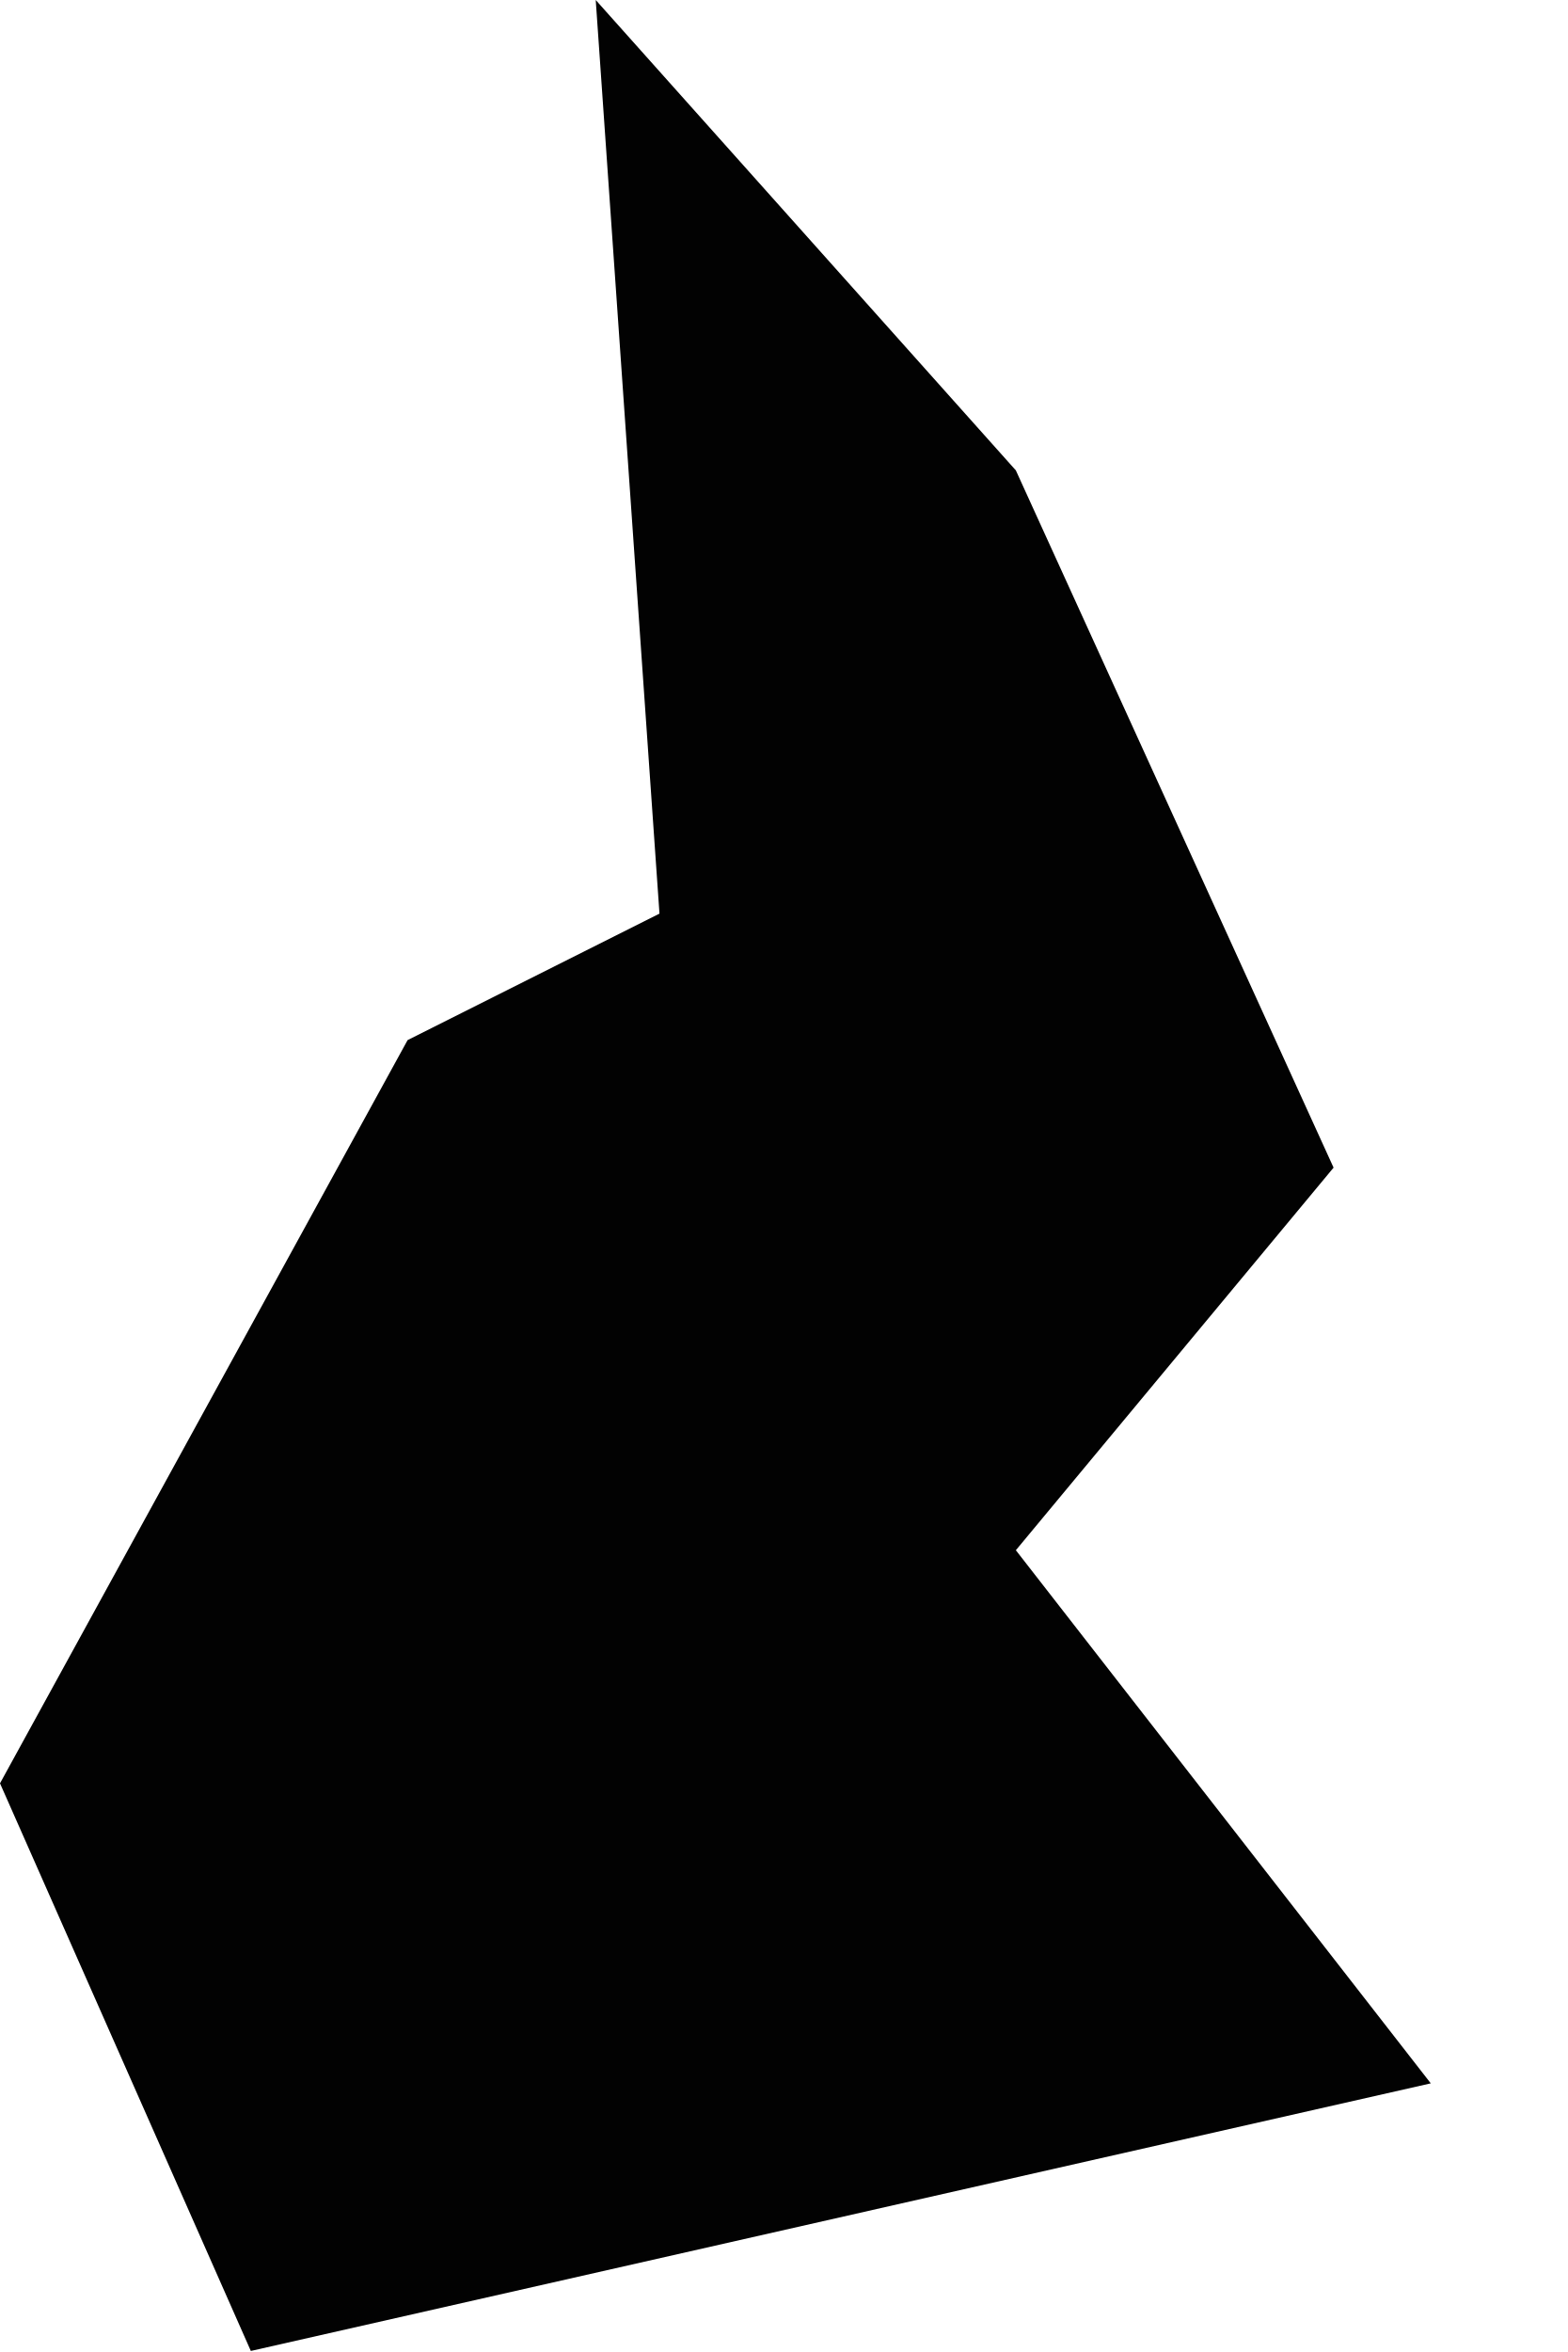
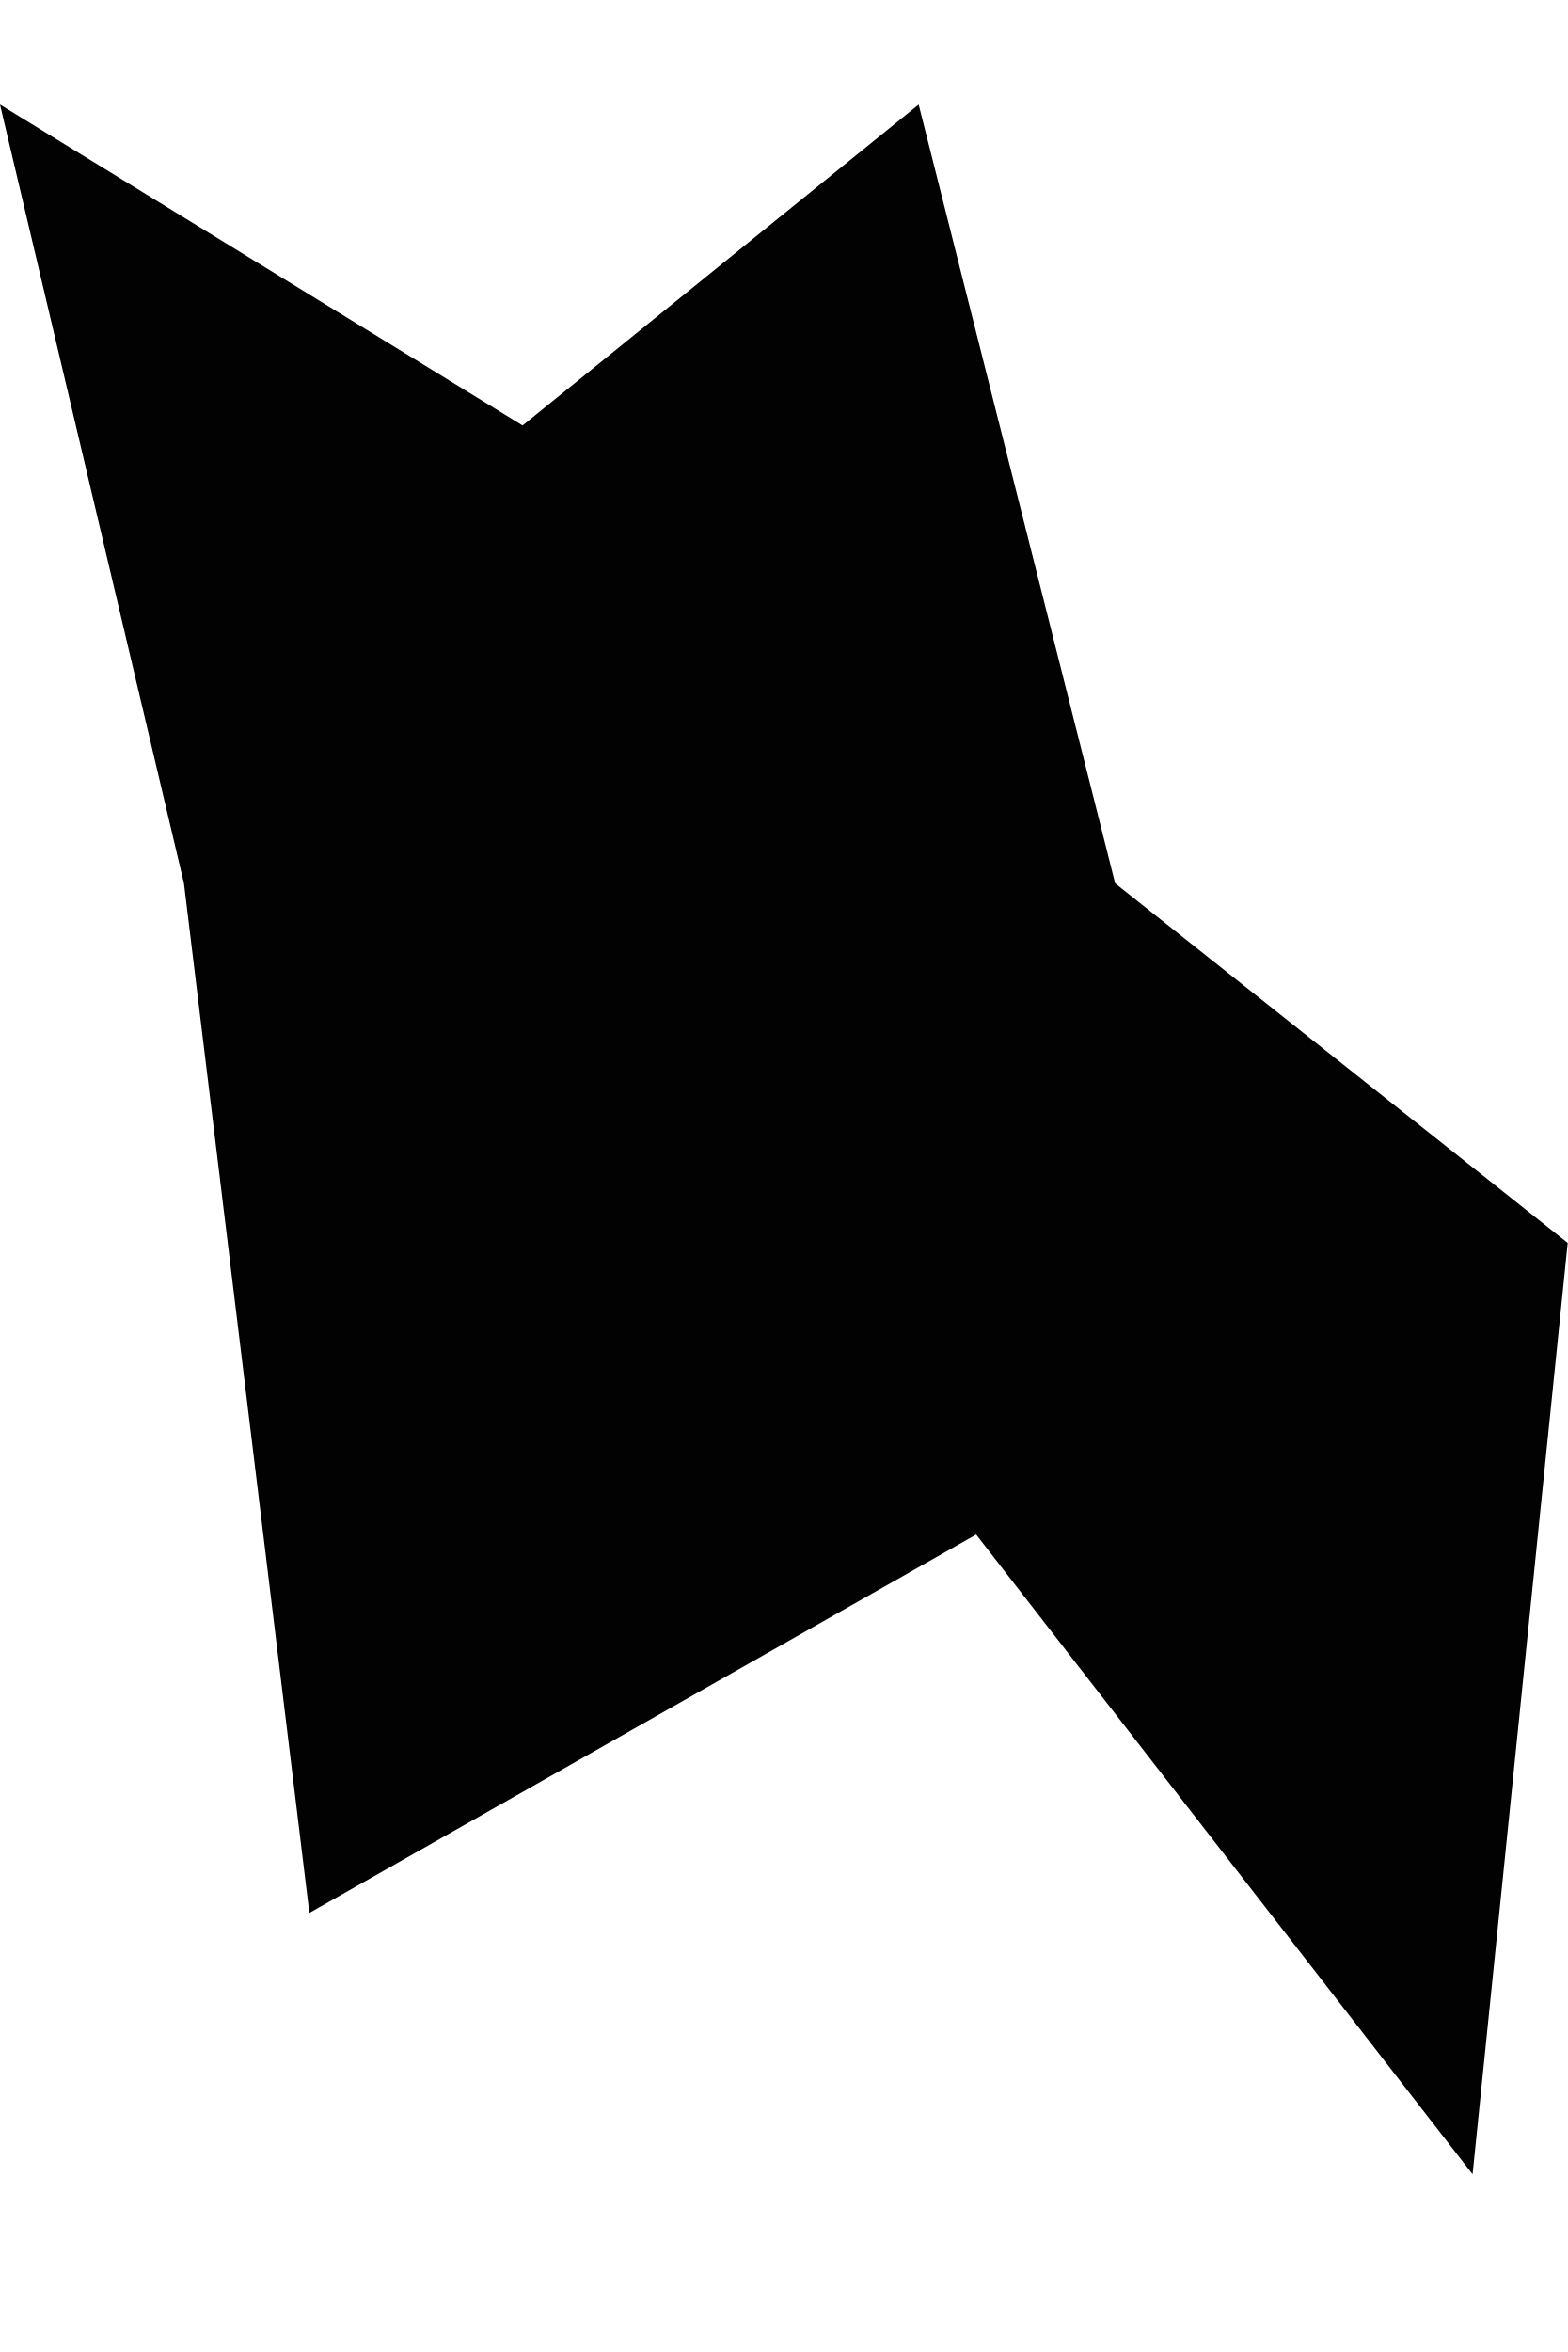
<svg xmlns="http://www.w3.org/2000/svg" version="1.1" id="Слой_1" x="0px" y="0px" viewBox="0 0 150 225" style="enable-background:new 0 0 150 225;" xml:space="preserve">
  <style type="text/css">
	.st0{fill:#020202;}
</style>
  <g id="XMLID_2_">
-     <polygon id="path-1" class="st0" points="57,0 97.2,45 127.6,111.7 97.2,148.3 136.9,199.3 24,224.9 0,170.6 39,99.5 63.1,87.4     " />
+     <polygon id="path-1" class="st0" points="87.9,10 106.7,84.5 150,118.9 140.9,208 93.4,146.8 29.6,183 17.6,84.5 0,10 50,40.7  " />
+   </g>
+   <g id="Page-1">
+     <g id="nav-4">
+       <g id="nav-4-mask">
+ 		</g>
+     </g>
  </g>
</svg>
